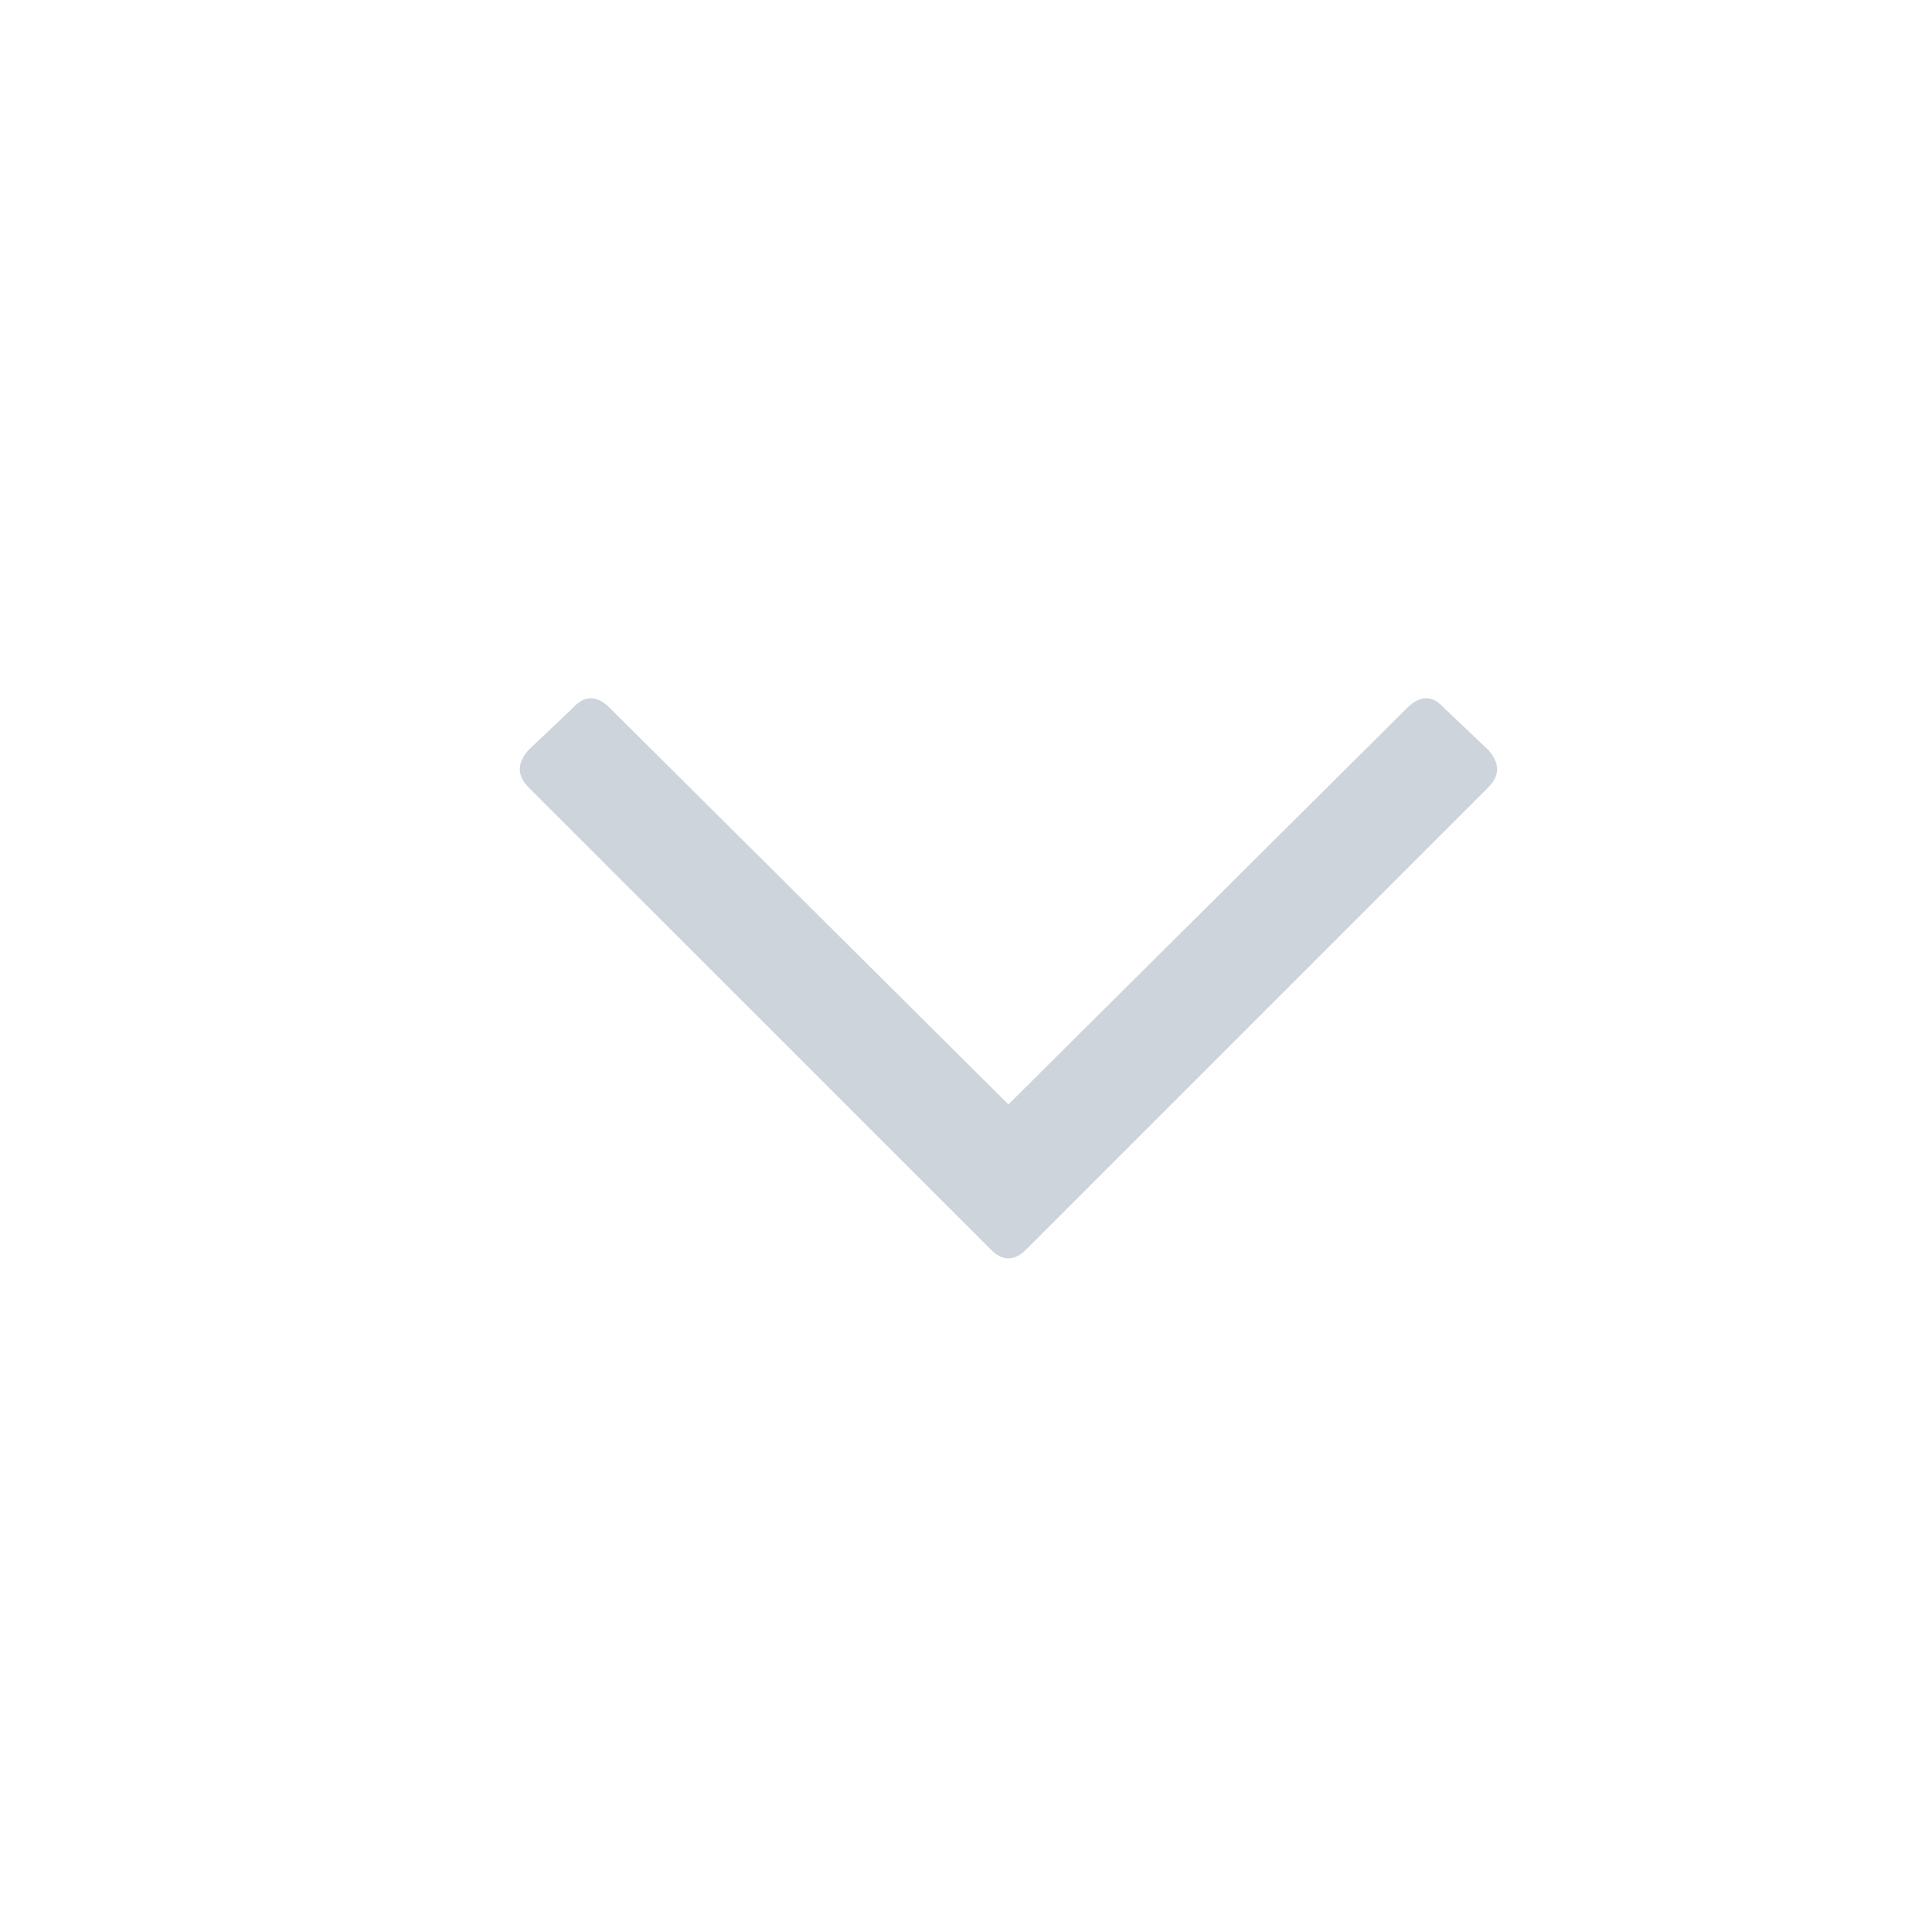
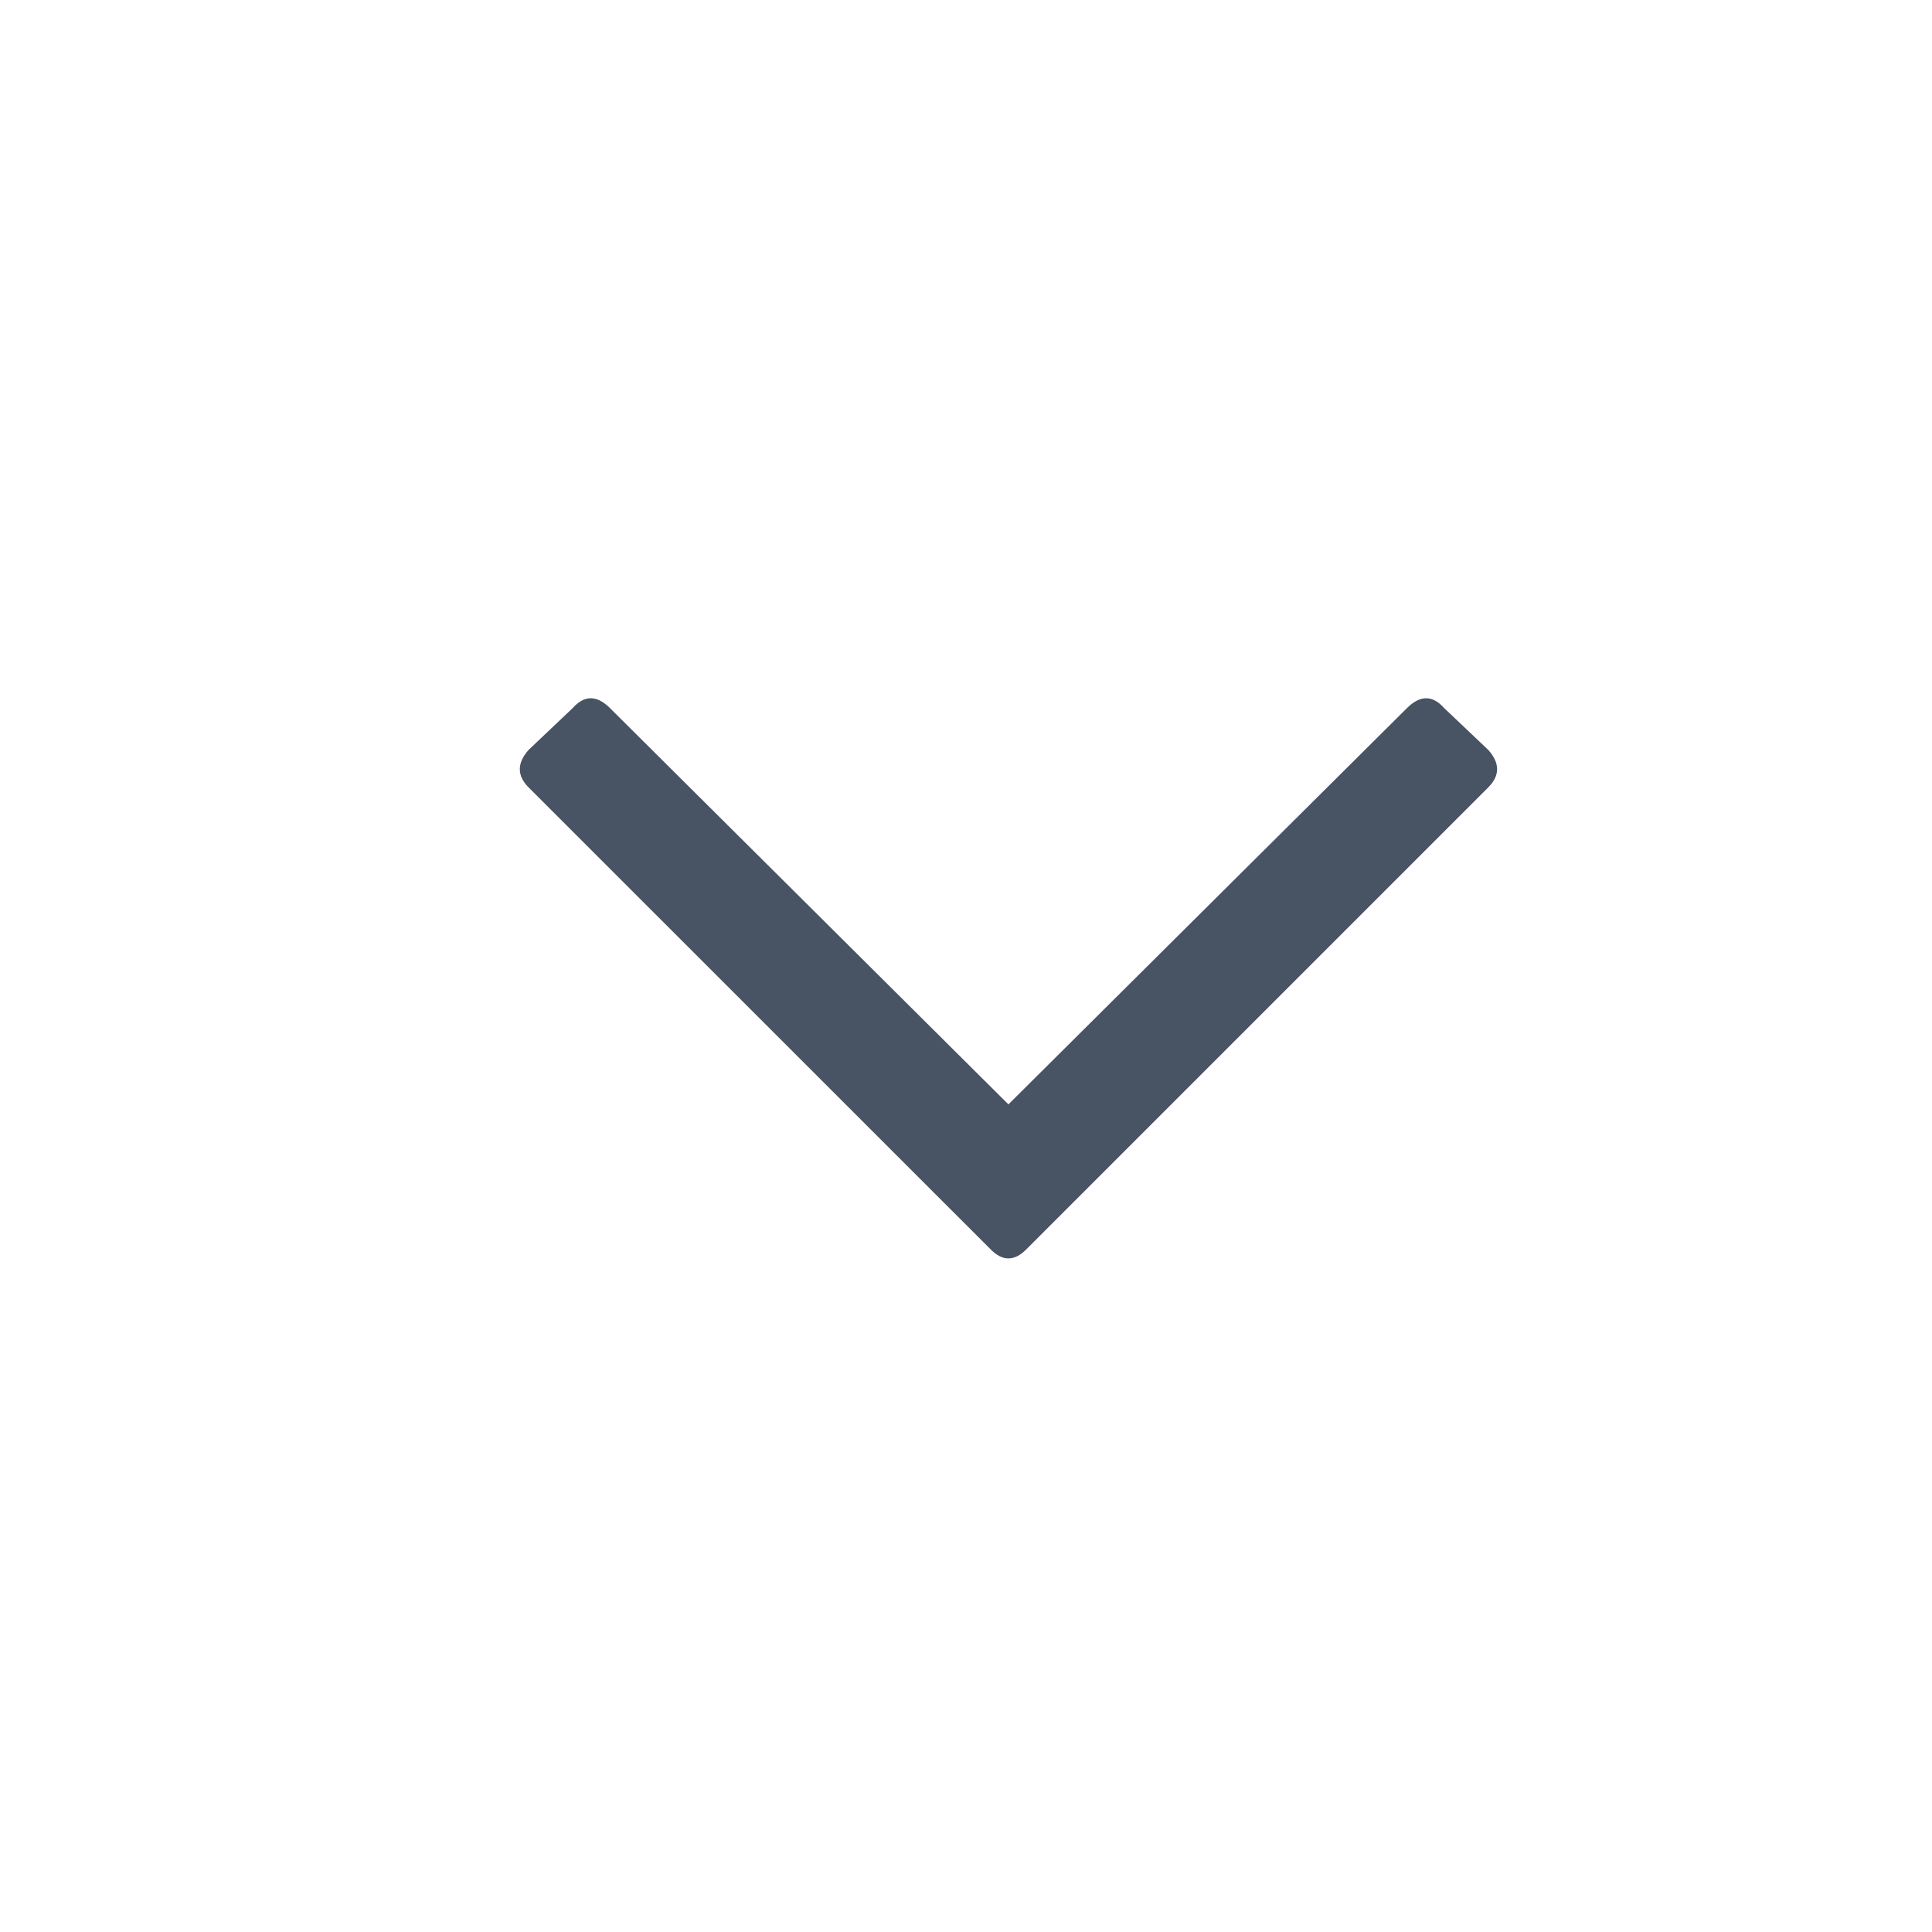
<svg xmlns="http://www.w3.org/2000/svg" width="24" height="24" viewBox="0 0 24 24" fill="none">
-   <path d="M18.488 9.316C18.634 9.48 18.634 9.635 18.488 9.781L12.746 15.523C12.6 15.669 12.454 15.669 12.309 15.523L6.566 9.781C6.421 9.635 6.421 9.48 6.566 9.316L7.113 8.797C7.259 8.633 7.414 8.633 7.578 8.797L12.527 13.719L17.477 8.797C17.641 8.633 17.796 8.633 17.941 8.797L18.488 9.316Z" fill="#8493A8" fill-opacity="0.4" />
+   <path d="M18.488 9.316C18.634 9.48 18.634 9.635 18.488 9.781L12.746 15.523C12.6 15.669 12.454 15.669 12.309 15.523L6.566 9.781C6.421 9.635 6.421 9.48 6.566 9.316L7.113 8.797C7.259 8.633 7.414 8.633 7.578 8.797L12.527 13.719L17.477 8.797C17.641 8.633 17.796 8.633 17.941 8.797L18.488 9.316Z" fill="#485363" />
</svg>
